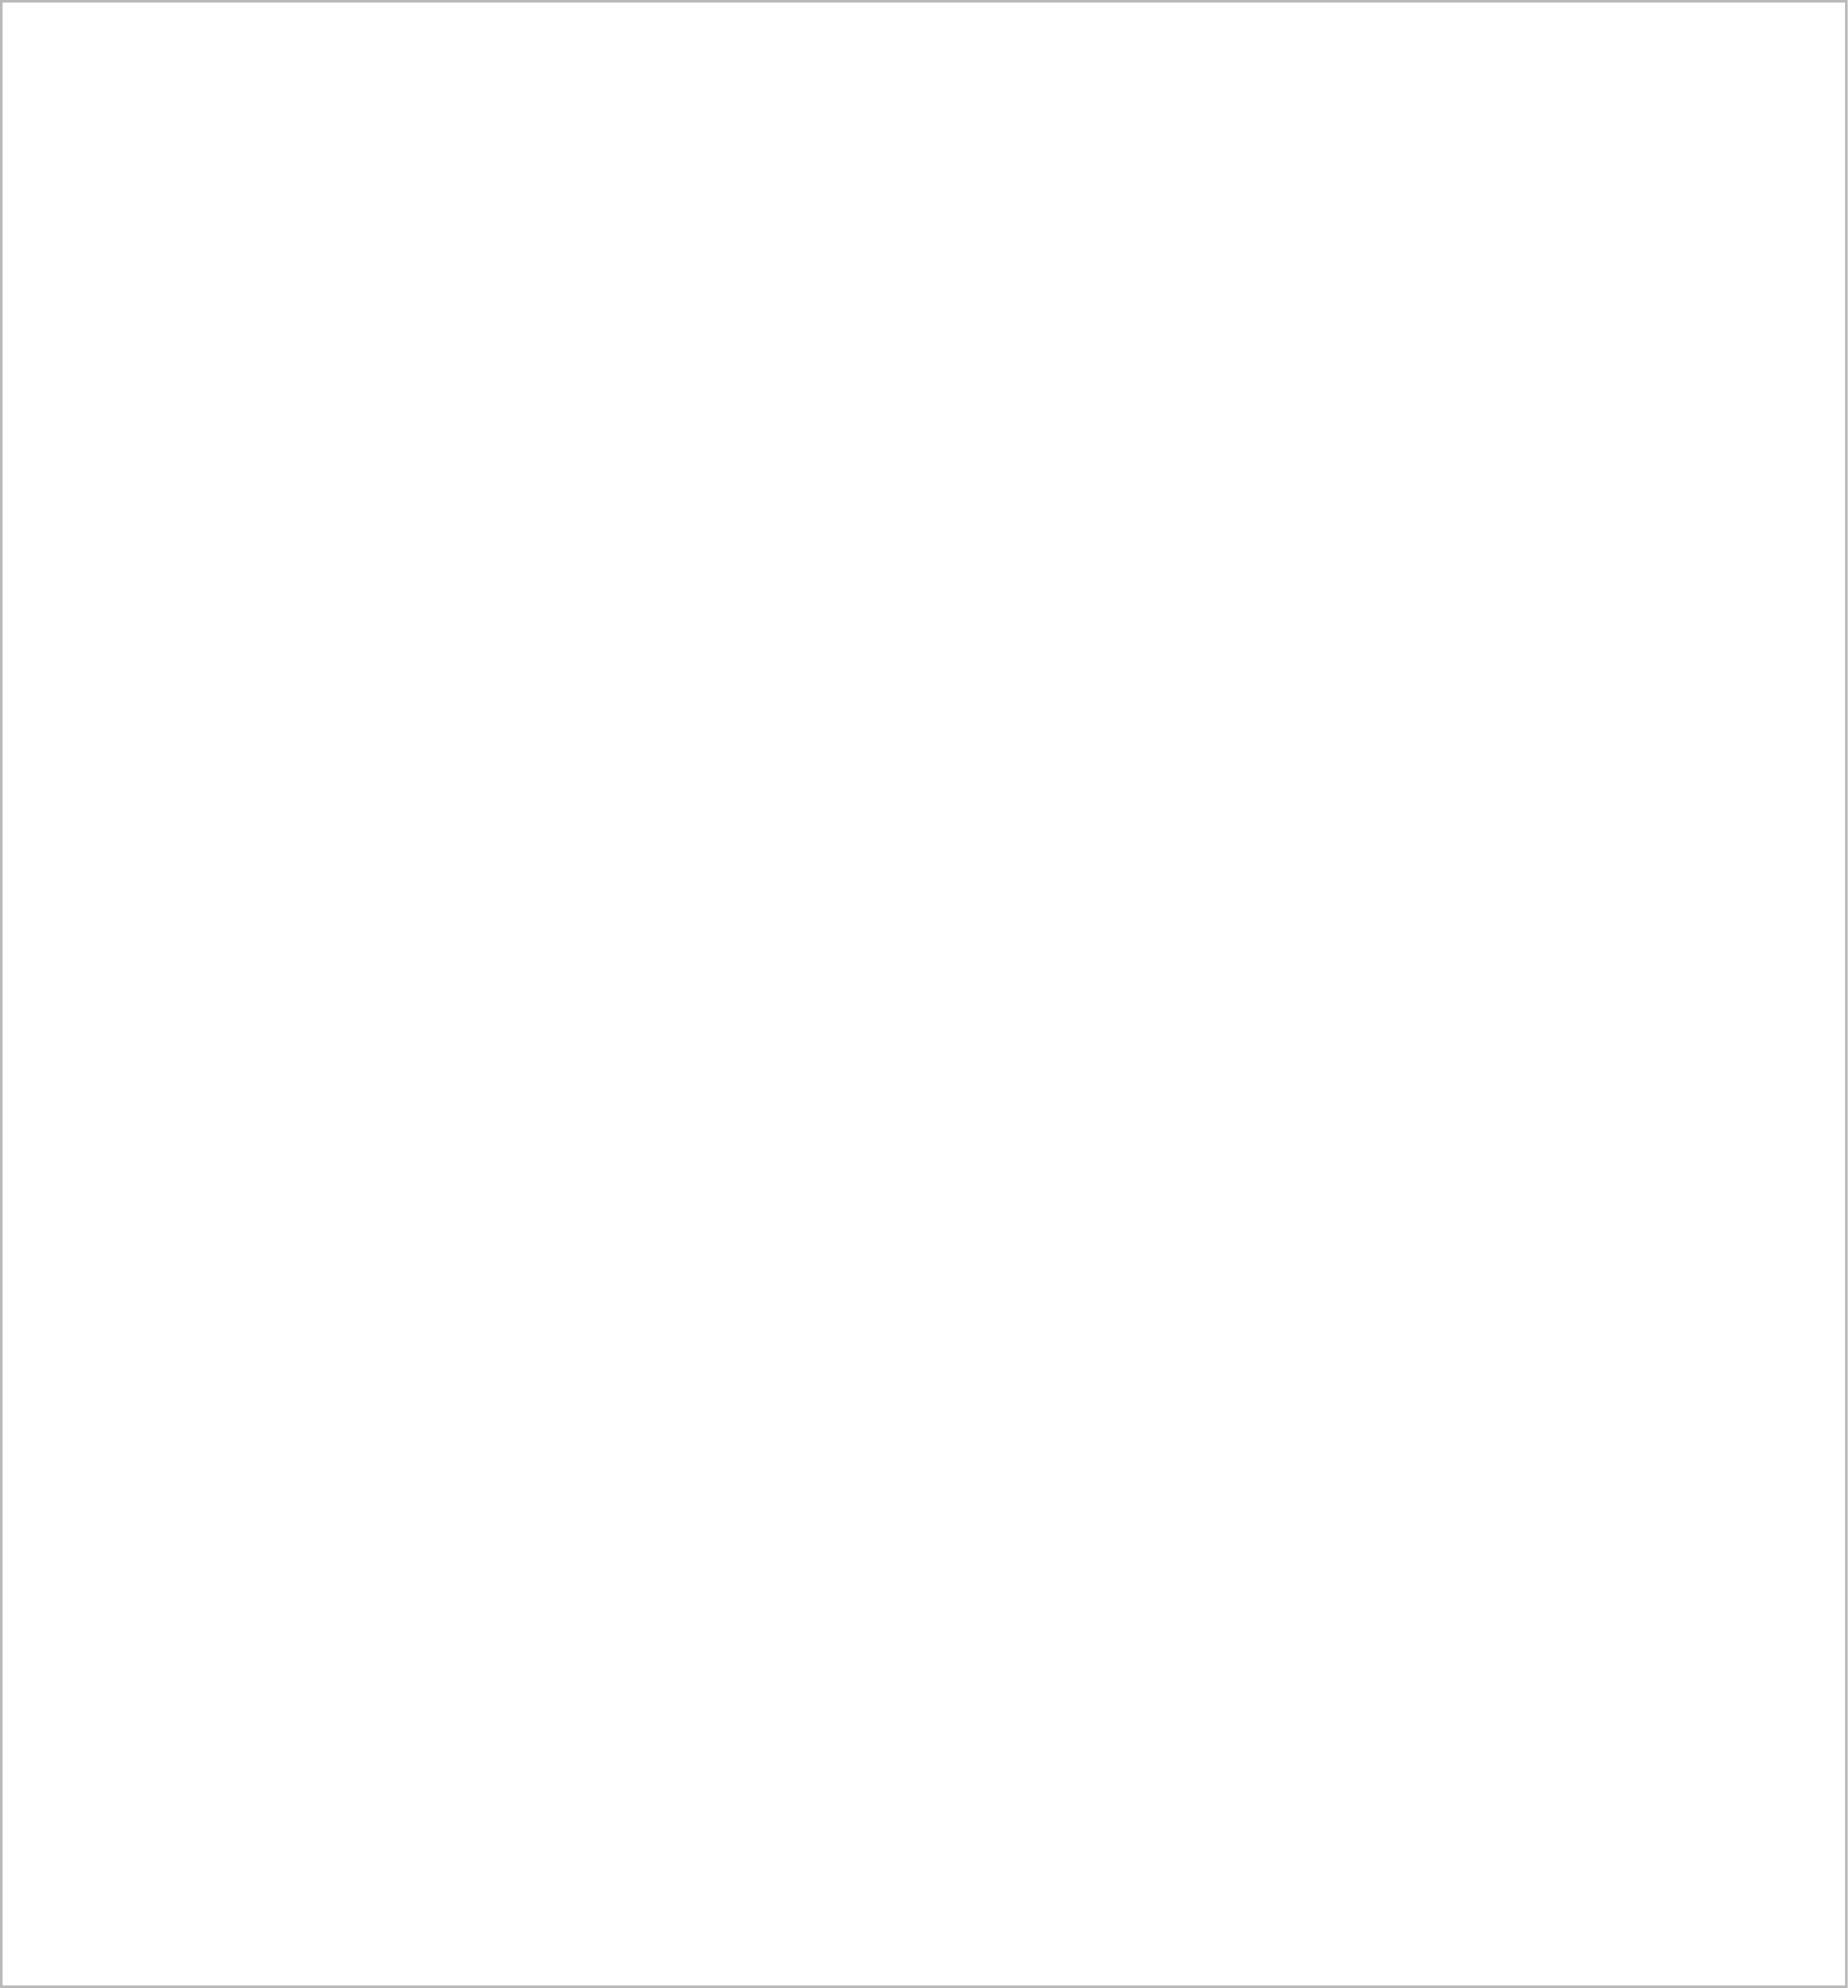
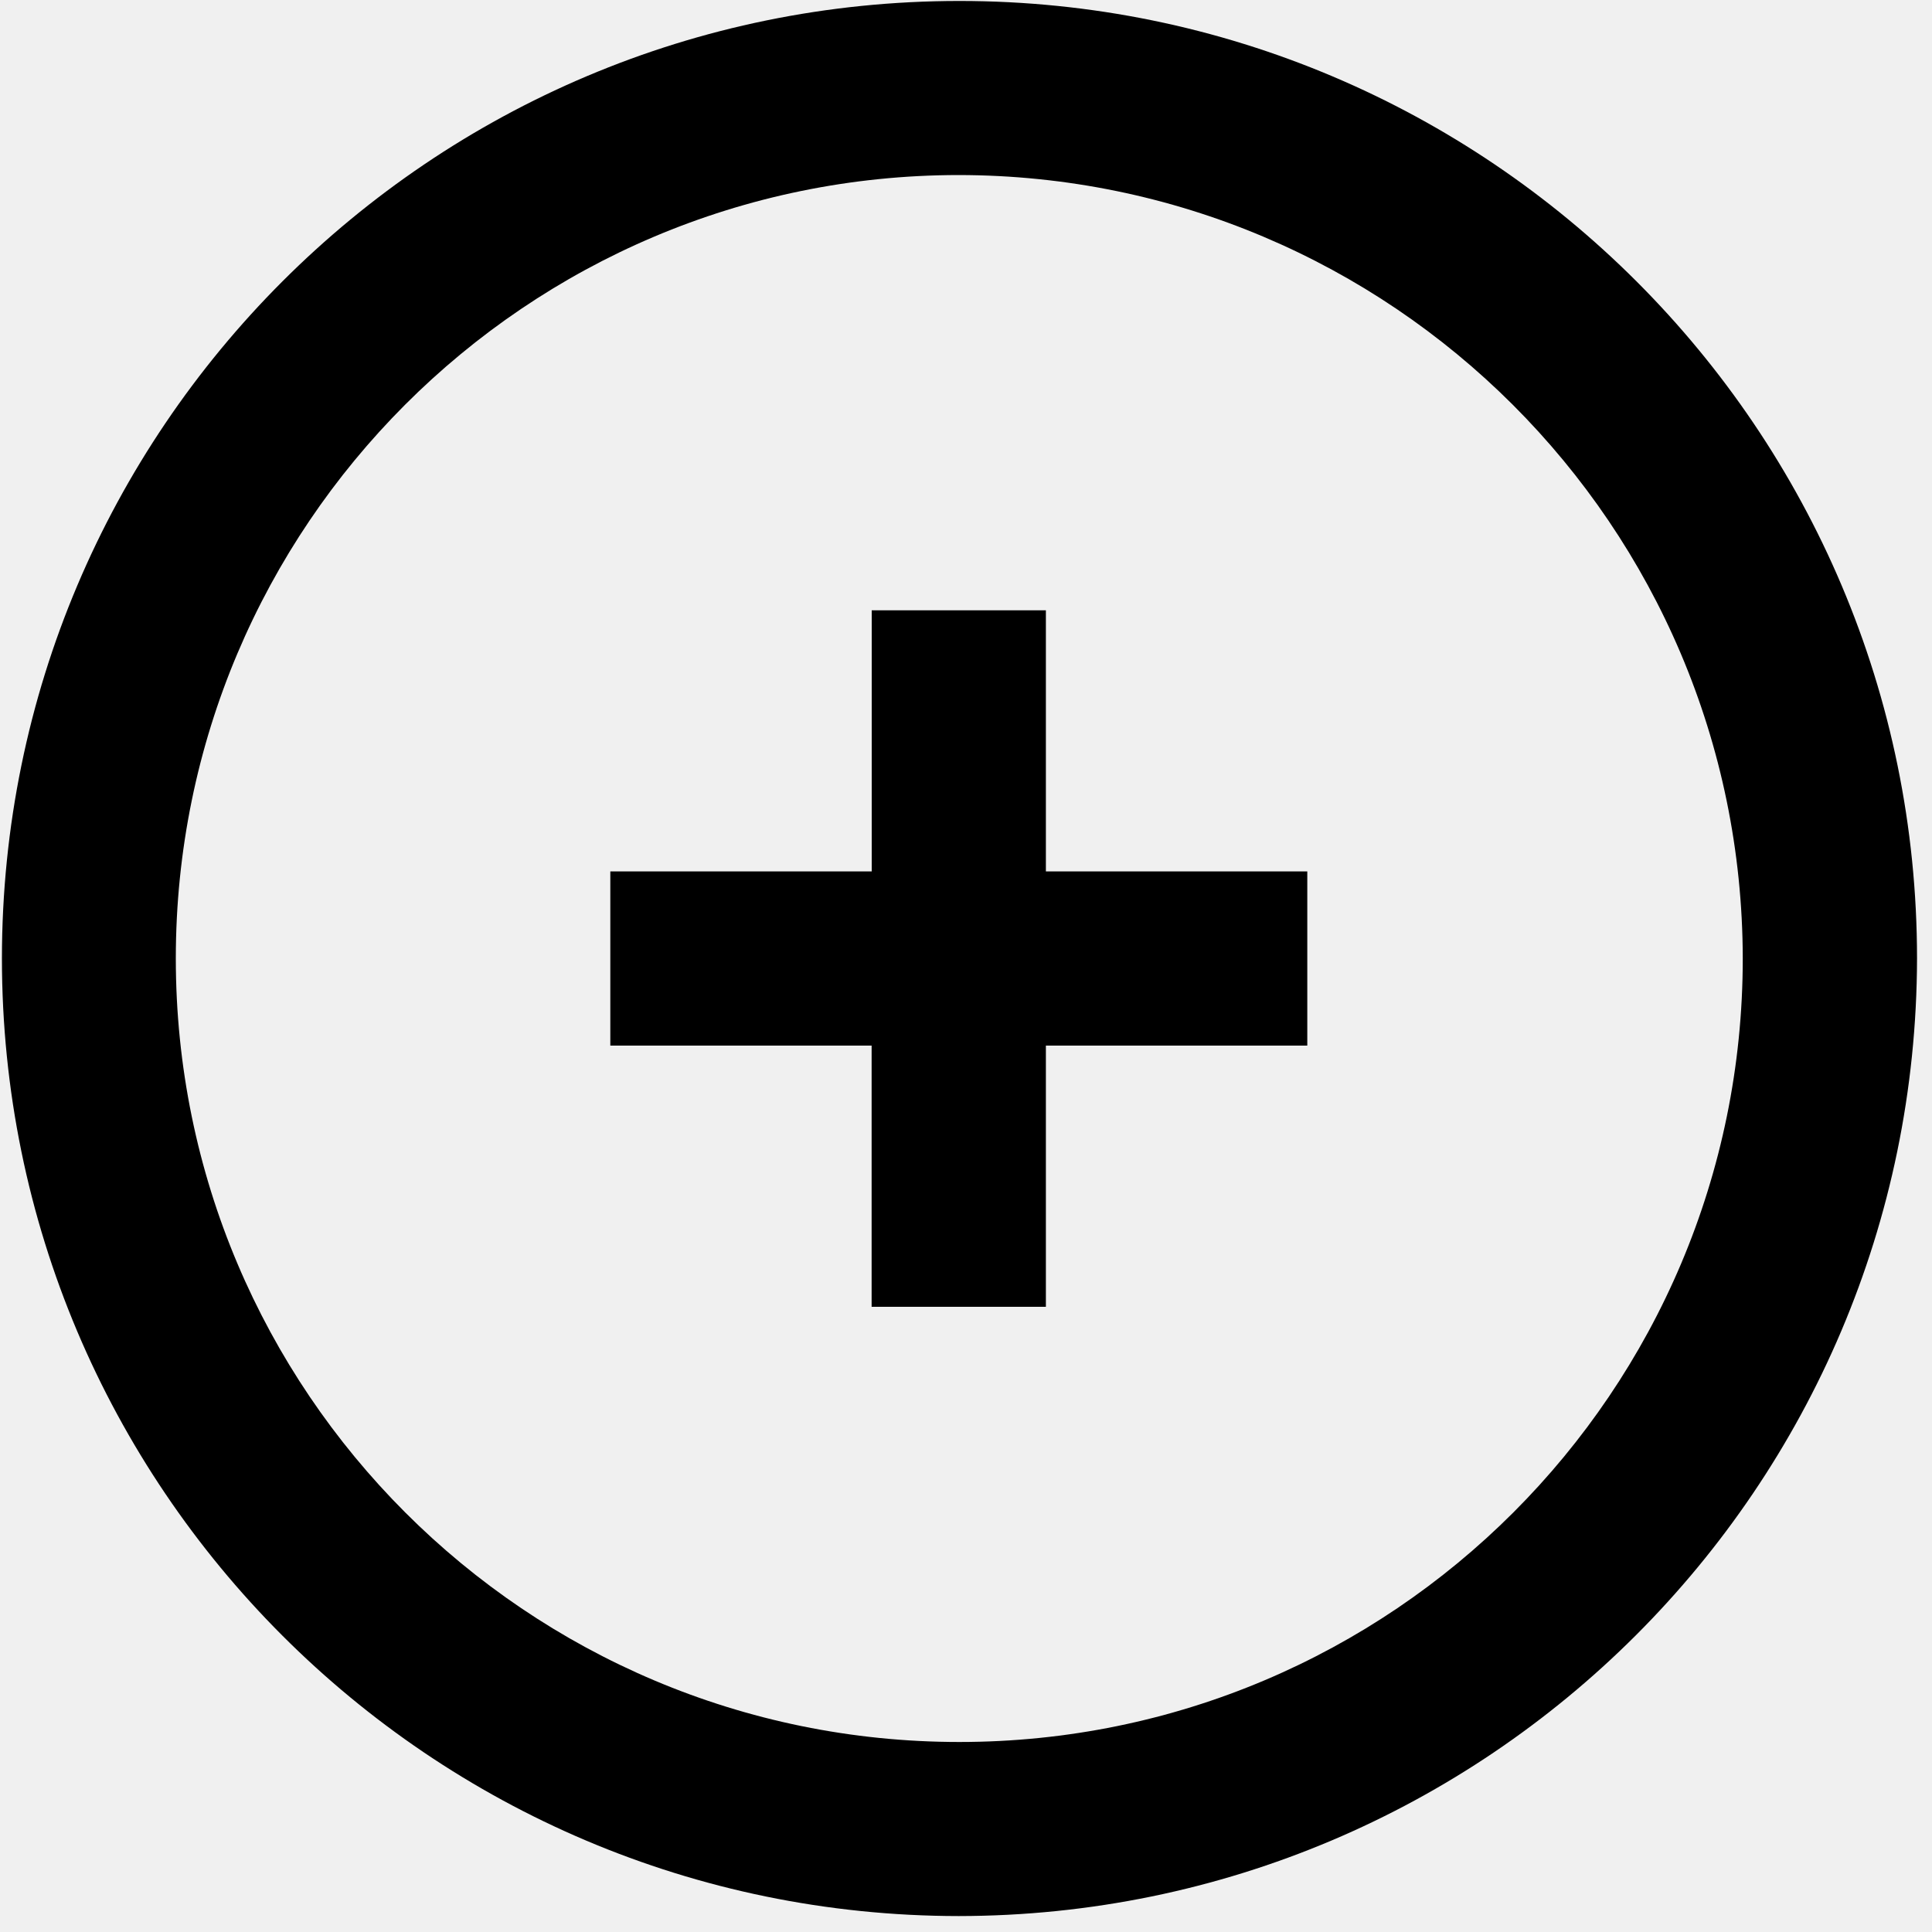
- <svg xmlns="http://www.w3.org/2000/svg" version="1.1" width="711px" height="765px">
-   <g transform="matrix(1 0 0 1 -939 -779 )">
-     <path d="M 940 780  L 1649 780  L 1649 1543  L 940 1543  L 940 780  Z " fill-rule="nonzero" fill="#ffffff" stroke="none" />
-     <path d="M 939.5 779.5  L 1649.5 779.5  L 1649.5 1543.5  L 939.5 1543.5  L 939.5 779.5  Z " stroke-width="1" stroke="#aaaaaa" fill="none" stroke-opacity="0.788" />
+ <svg xmlns="http://www.w3.org/2000/svg" version="1.1" width="20px" height="20px">
+   <g transform="matrix(1 0 0 1 -716 -941 )">
+     <path d="M 19.845 9.922  C 19.835 15.396  15.398 19.83  9.924 19.835  C 4.453 19.831  0.02 15.394  0.02 9.922  C 0.02 4.448  4.458 0.01  9.932 0.01  C 15.407 0.01  19.845 4.448  19.845 9.922  Z M 18.041 9.922  C 18.034 5.444  14.403 1.816  9.924 1.812  C 5.448 1.815  1.82 5.446  1.82 9.922  C 1.82 14.402  5.451 18.033  9.931 18.033  C 14.41 18.033  18.041 14.402  18.041 9.922  Z M 10.827 13.528  L 10.826 13.528  L 9.023 13.528  L 9.023 10.824  L 6.318 10.824  L 6.318 9.021  L 9.024 9.021  L 9.024 6.318  L 10.827 6.318  L 10.827 9.021  L 13.533 9.021  L 13.533 10.824  L 10.827 10.824  L 10.827 13.528  Z " fill-rule="nonzero" fill="#000000" stroke="none" transform="matrix(1 0 0 1 716 941 )" />
  </g>
</svg>
